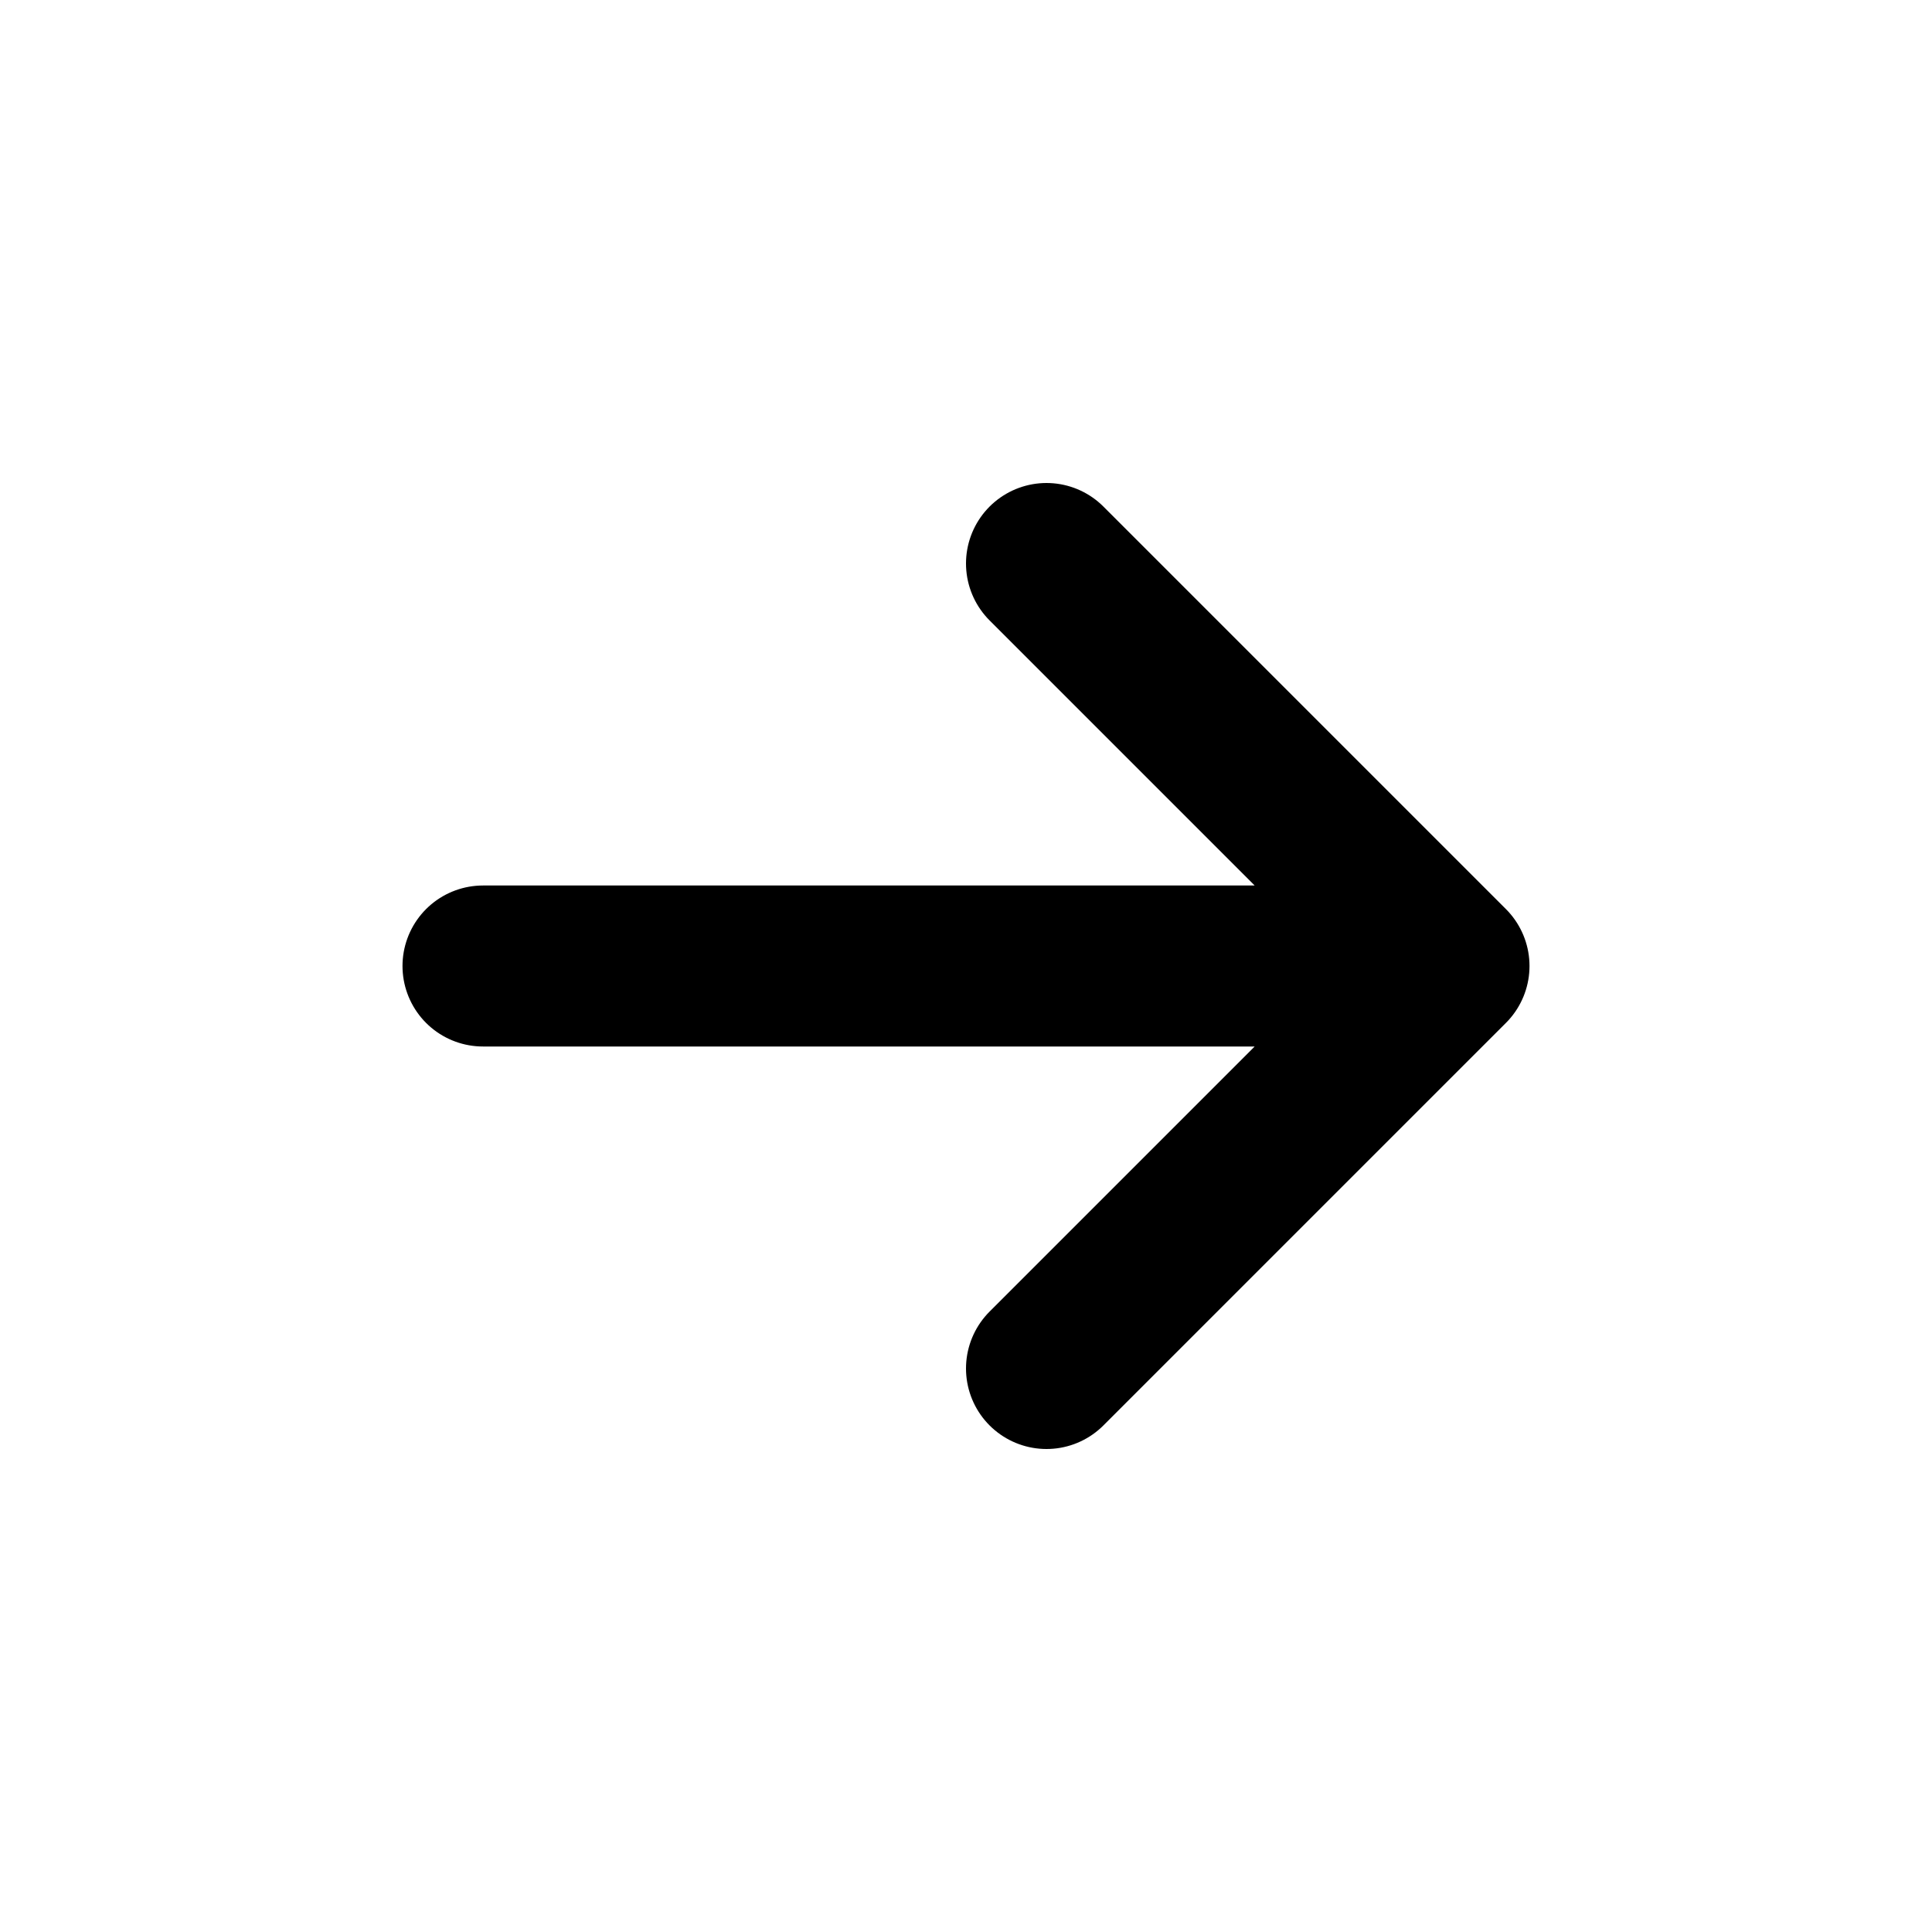
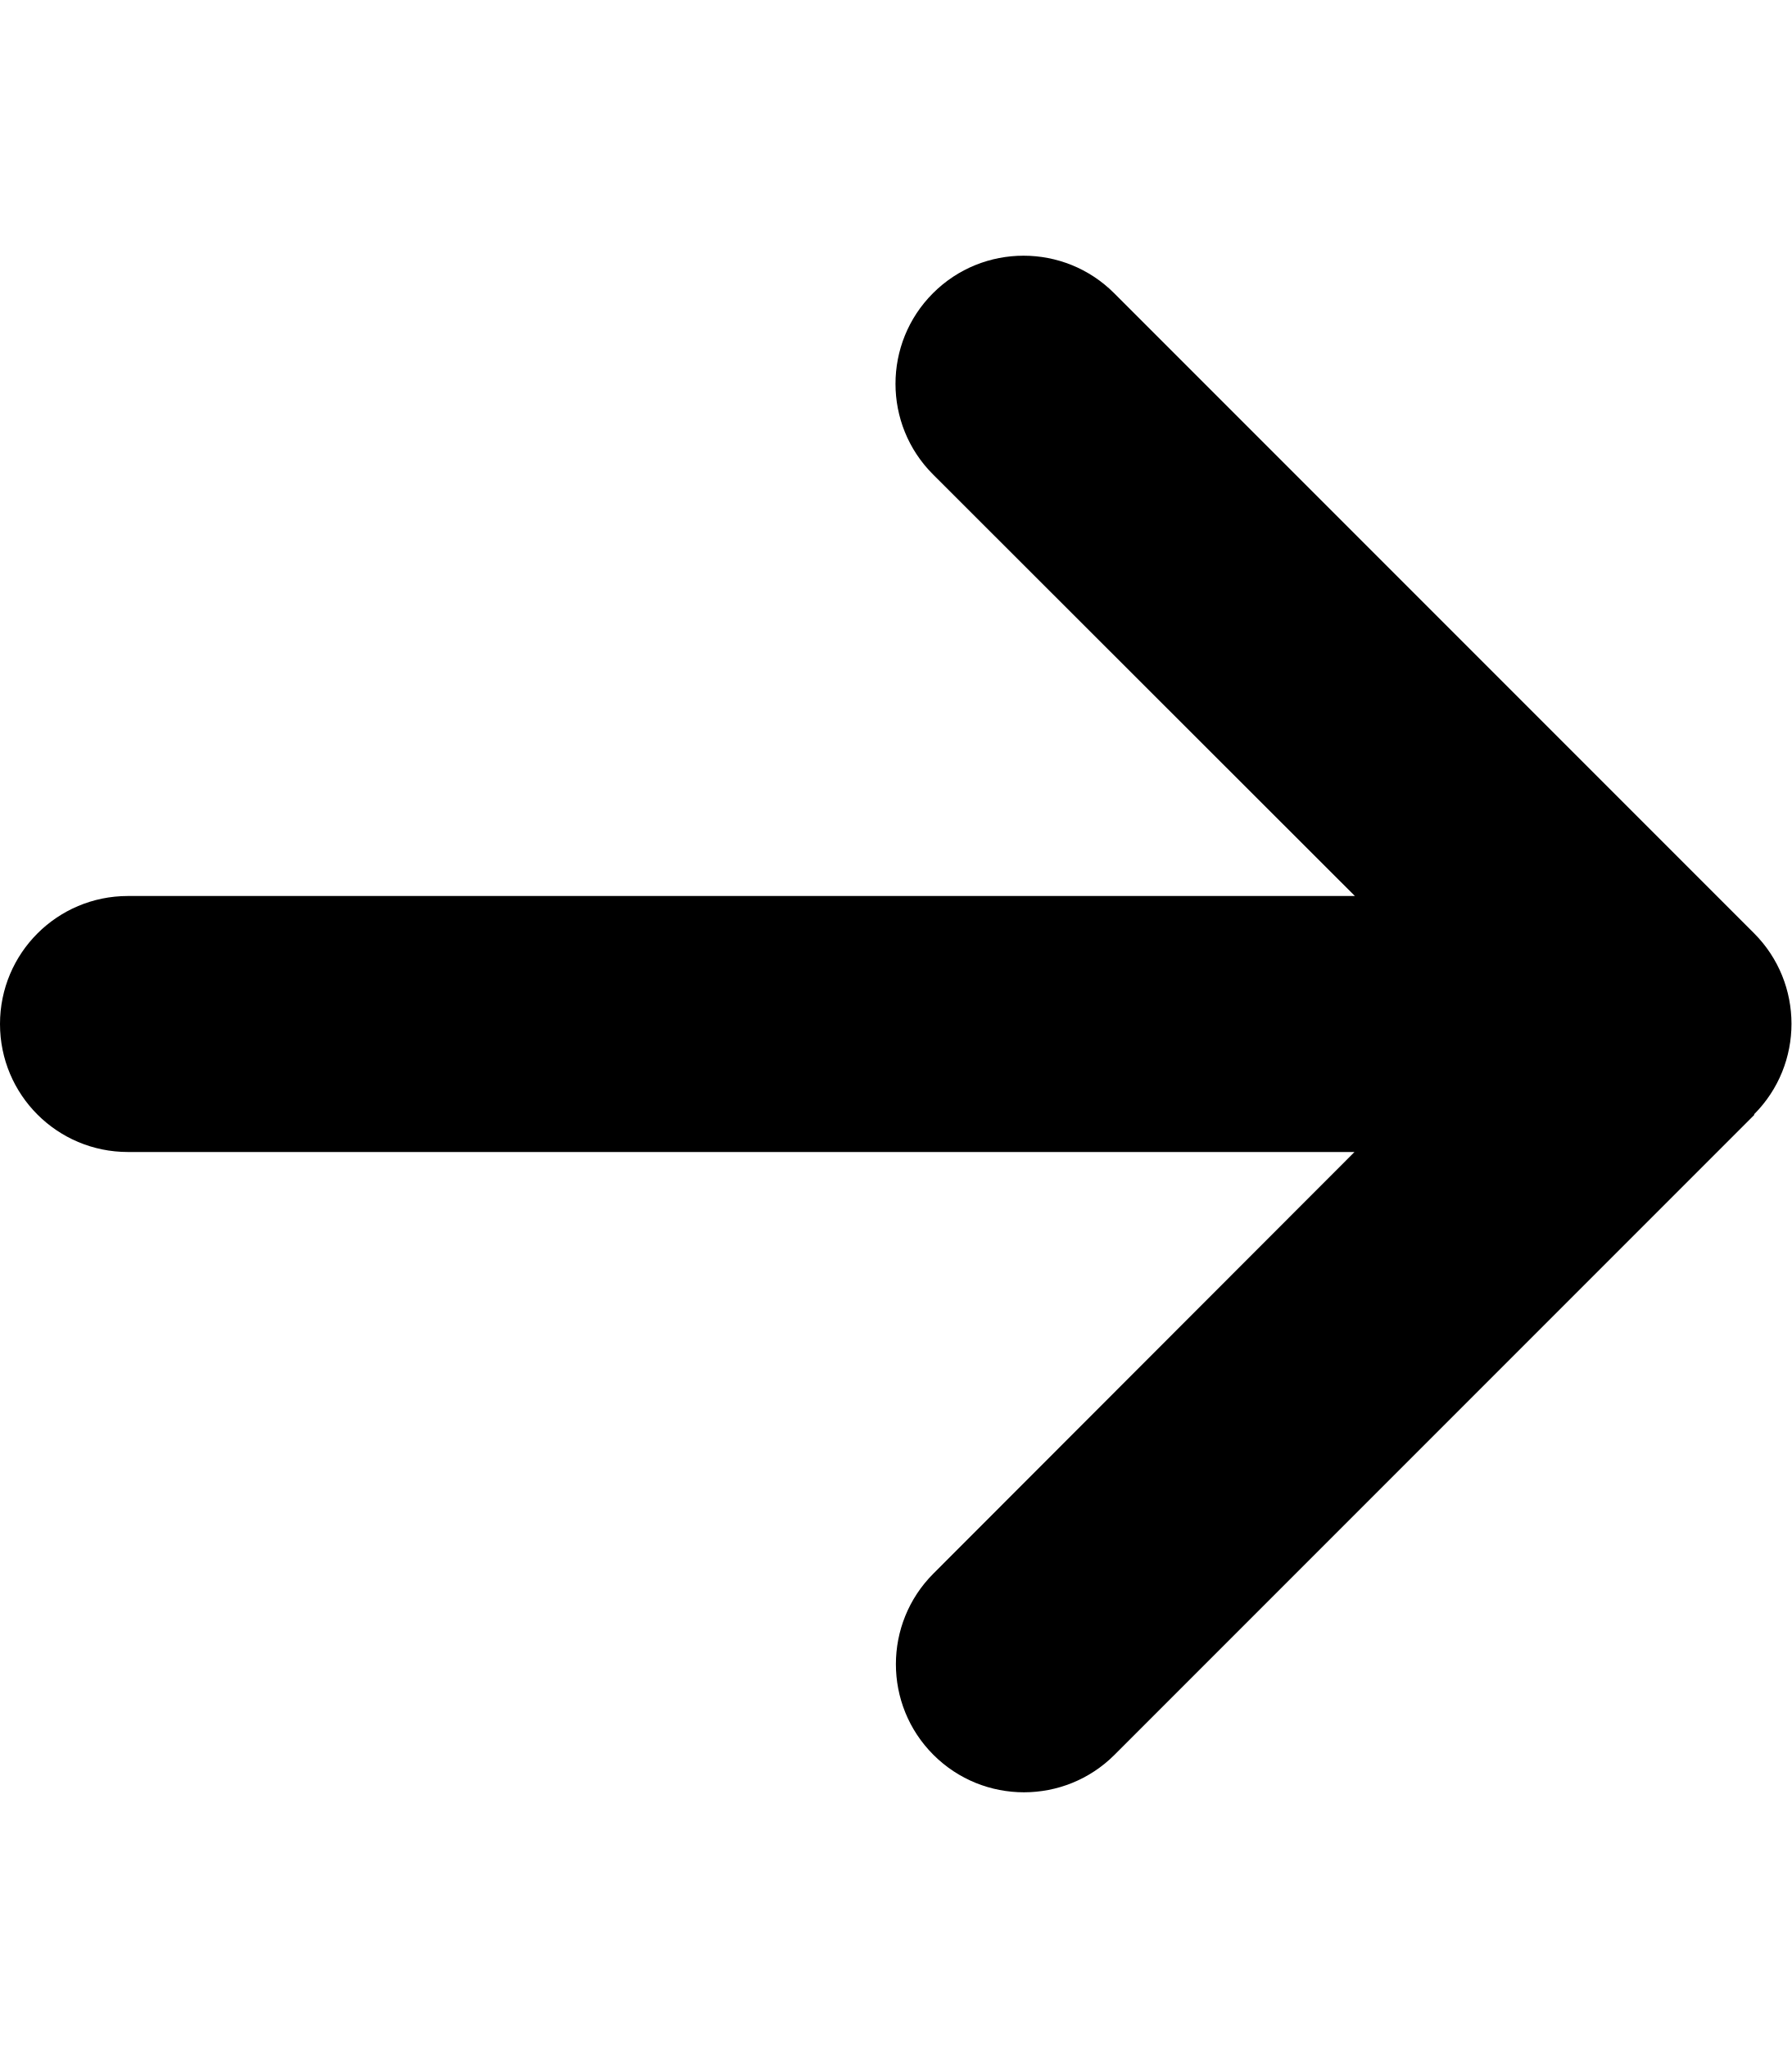
- <svg xmlns="http://www.w3.org/2000/svg" width="800px" height="800px" viewBox="0 0 24 24" fill="none">
-   <path d="M6 12H18M18 12L13 7M18 12L13 17" stroke="#000000" stroke-width="2" stroke-linecap="round" stroke-linejoin="round" />
+ <svg xmlns="http://www.w3.org/2000/svg" viewBox="0 0 448 512">
+   <path d="M438.6 278.6c12.5-12.5 12.5-32.8 0-45.3l-160-160c-12.5-12.5-32.8-12.5-45.3 0s-12.5 32.8 0 45.3L338.8 224 32 224c-17.7 0-32 14.3-32 32s14.3 32 32 32l306.7 0L233.4 393.4c-12.5 12.5-12.5 32.8 0 45.3s32.8 12.5 45.3 0l160-160z" />
</svg>
